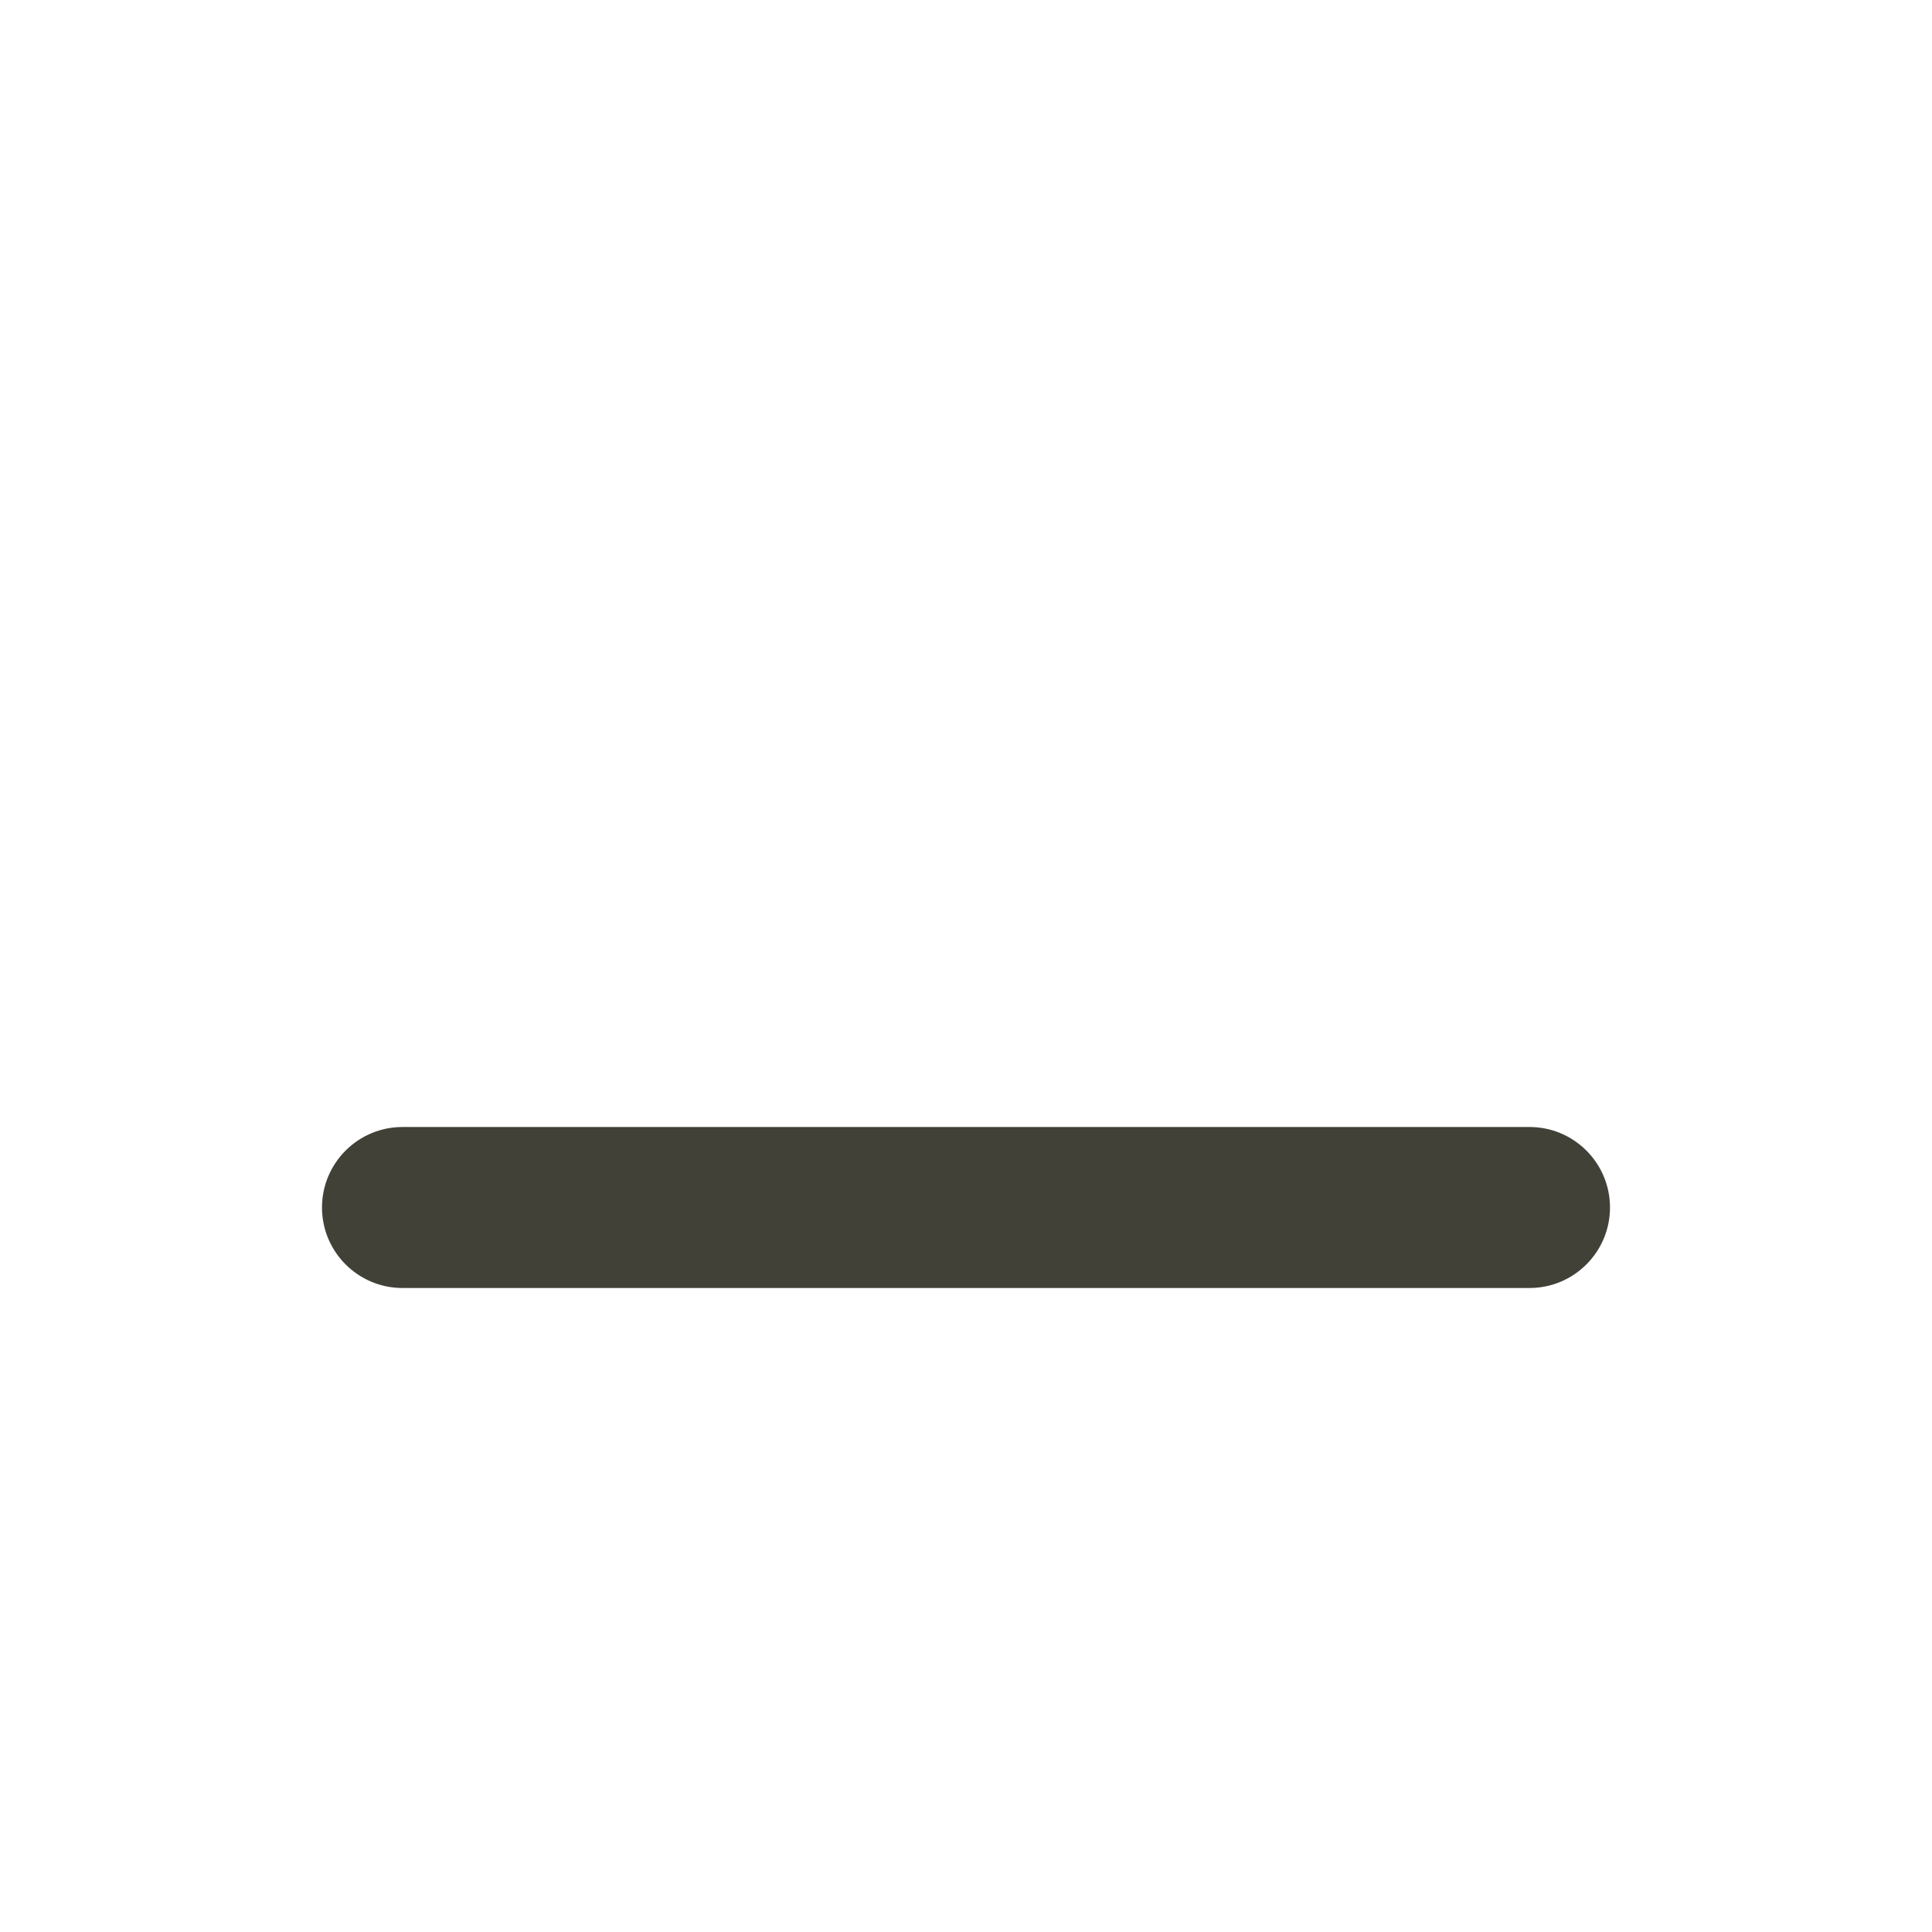
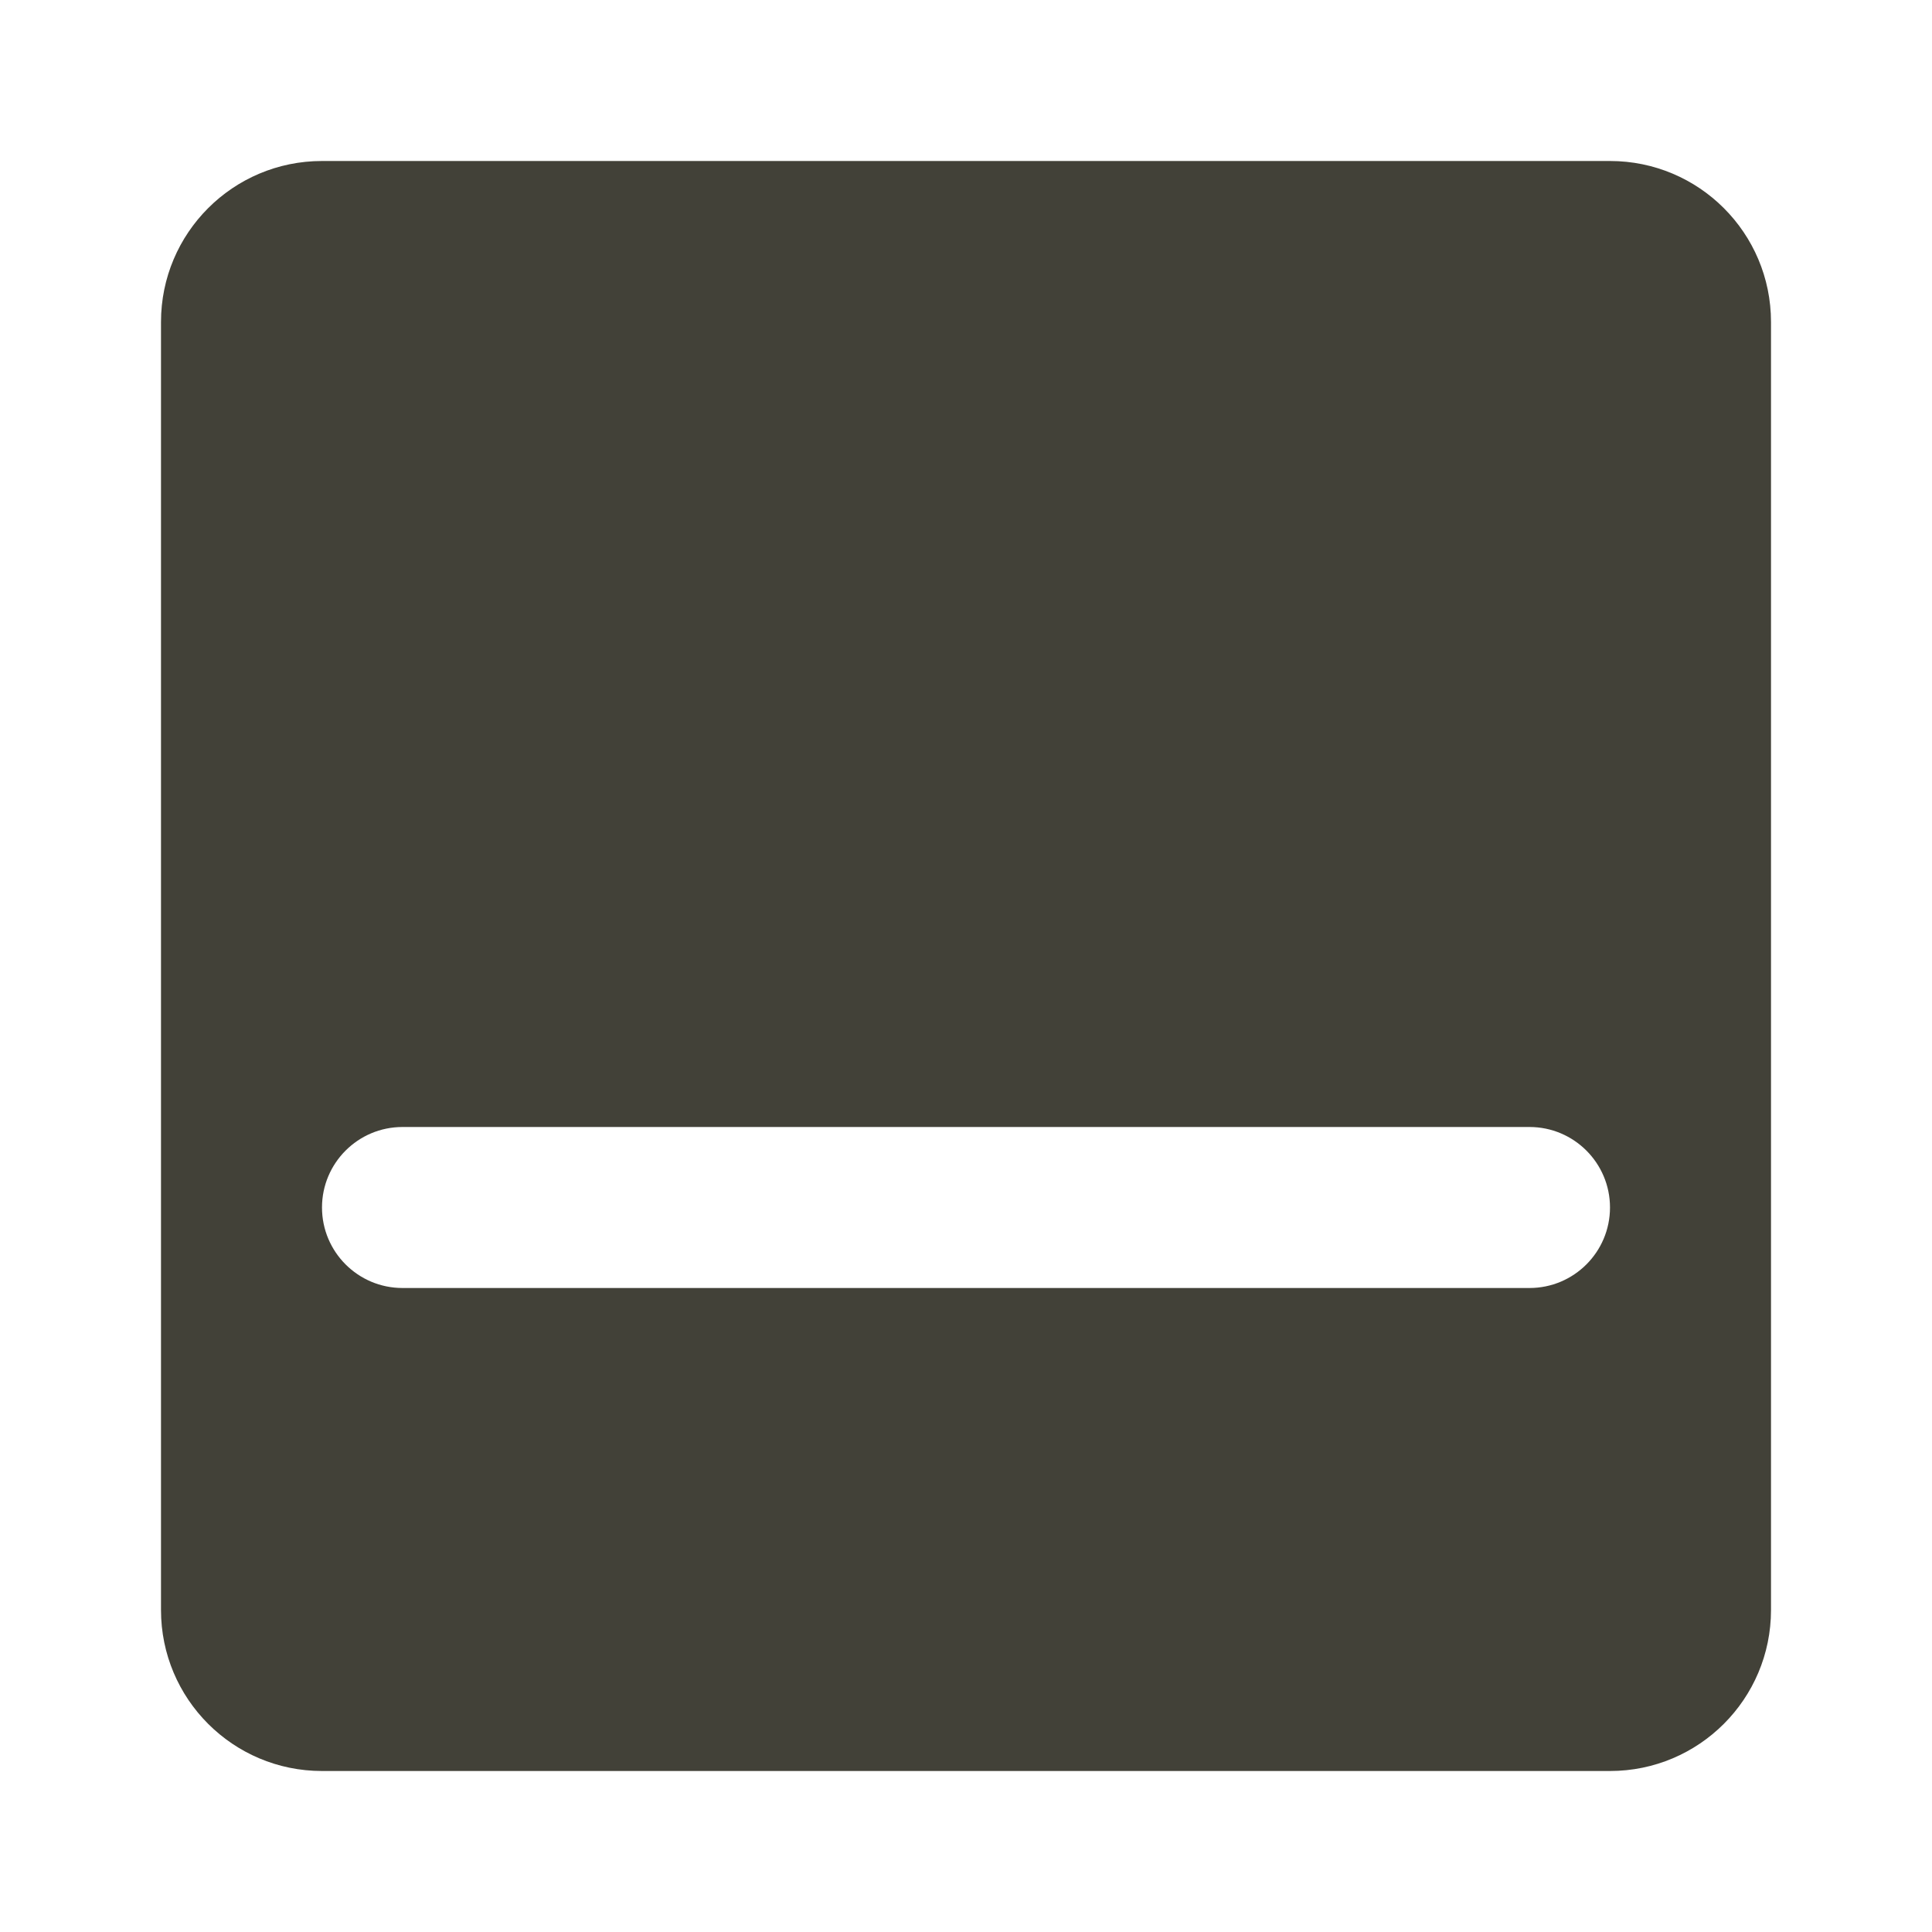
<svg xmlns="http://www.w3.org/2000/svg" width="24" height="24" viewBox="0 0 24 24" fill="none">
-   <path d="M19 14C19.552 14 20 14.448 20 15C20 15.552 19.552 16 19 16H5C4.448 16 4 15.552 4 15C4 14.448 4.448 14 5 14H19Z" fill="#424138" />
+   <path fill-rule="evenodd" clip-rule="evenodd" d="M20 2C21.105 2 22 2.895 22 4V20C22 21.105 21.105 22 20 22H4C2.895 22 2 21.105 2 20V4C2 2.895 2.895 2 4 2H20ZM5 14C4.448 14 4 14.448 4 15C4 15.552 4.448 16 5 16H19C19.552 16 20 15.552 20 15C20 14.448 19.552 14 19 14H5Z" fill="#424138" />
</svg>
